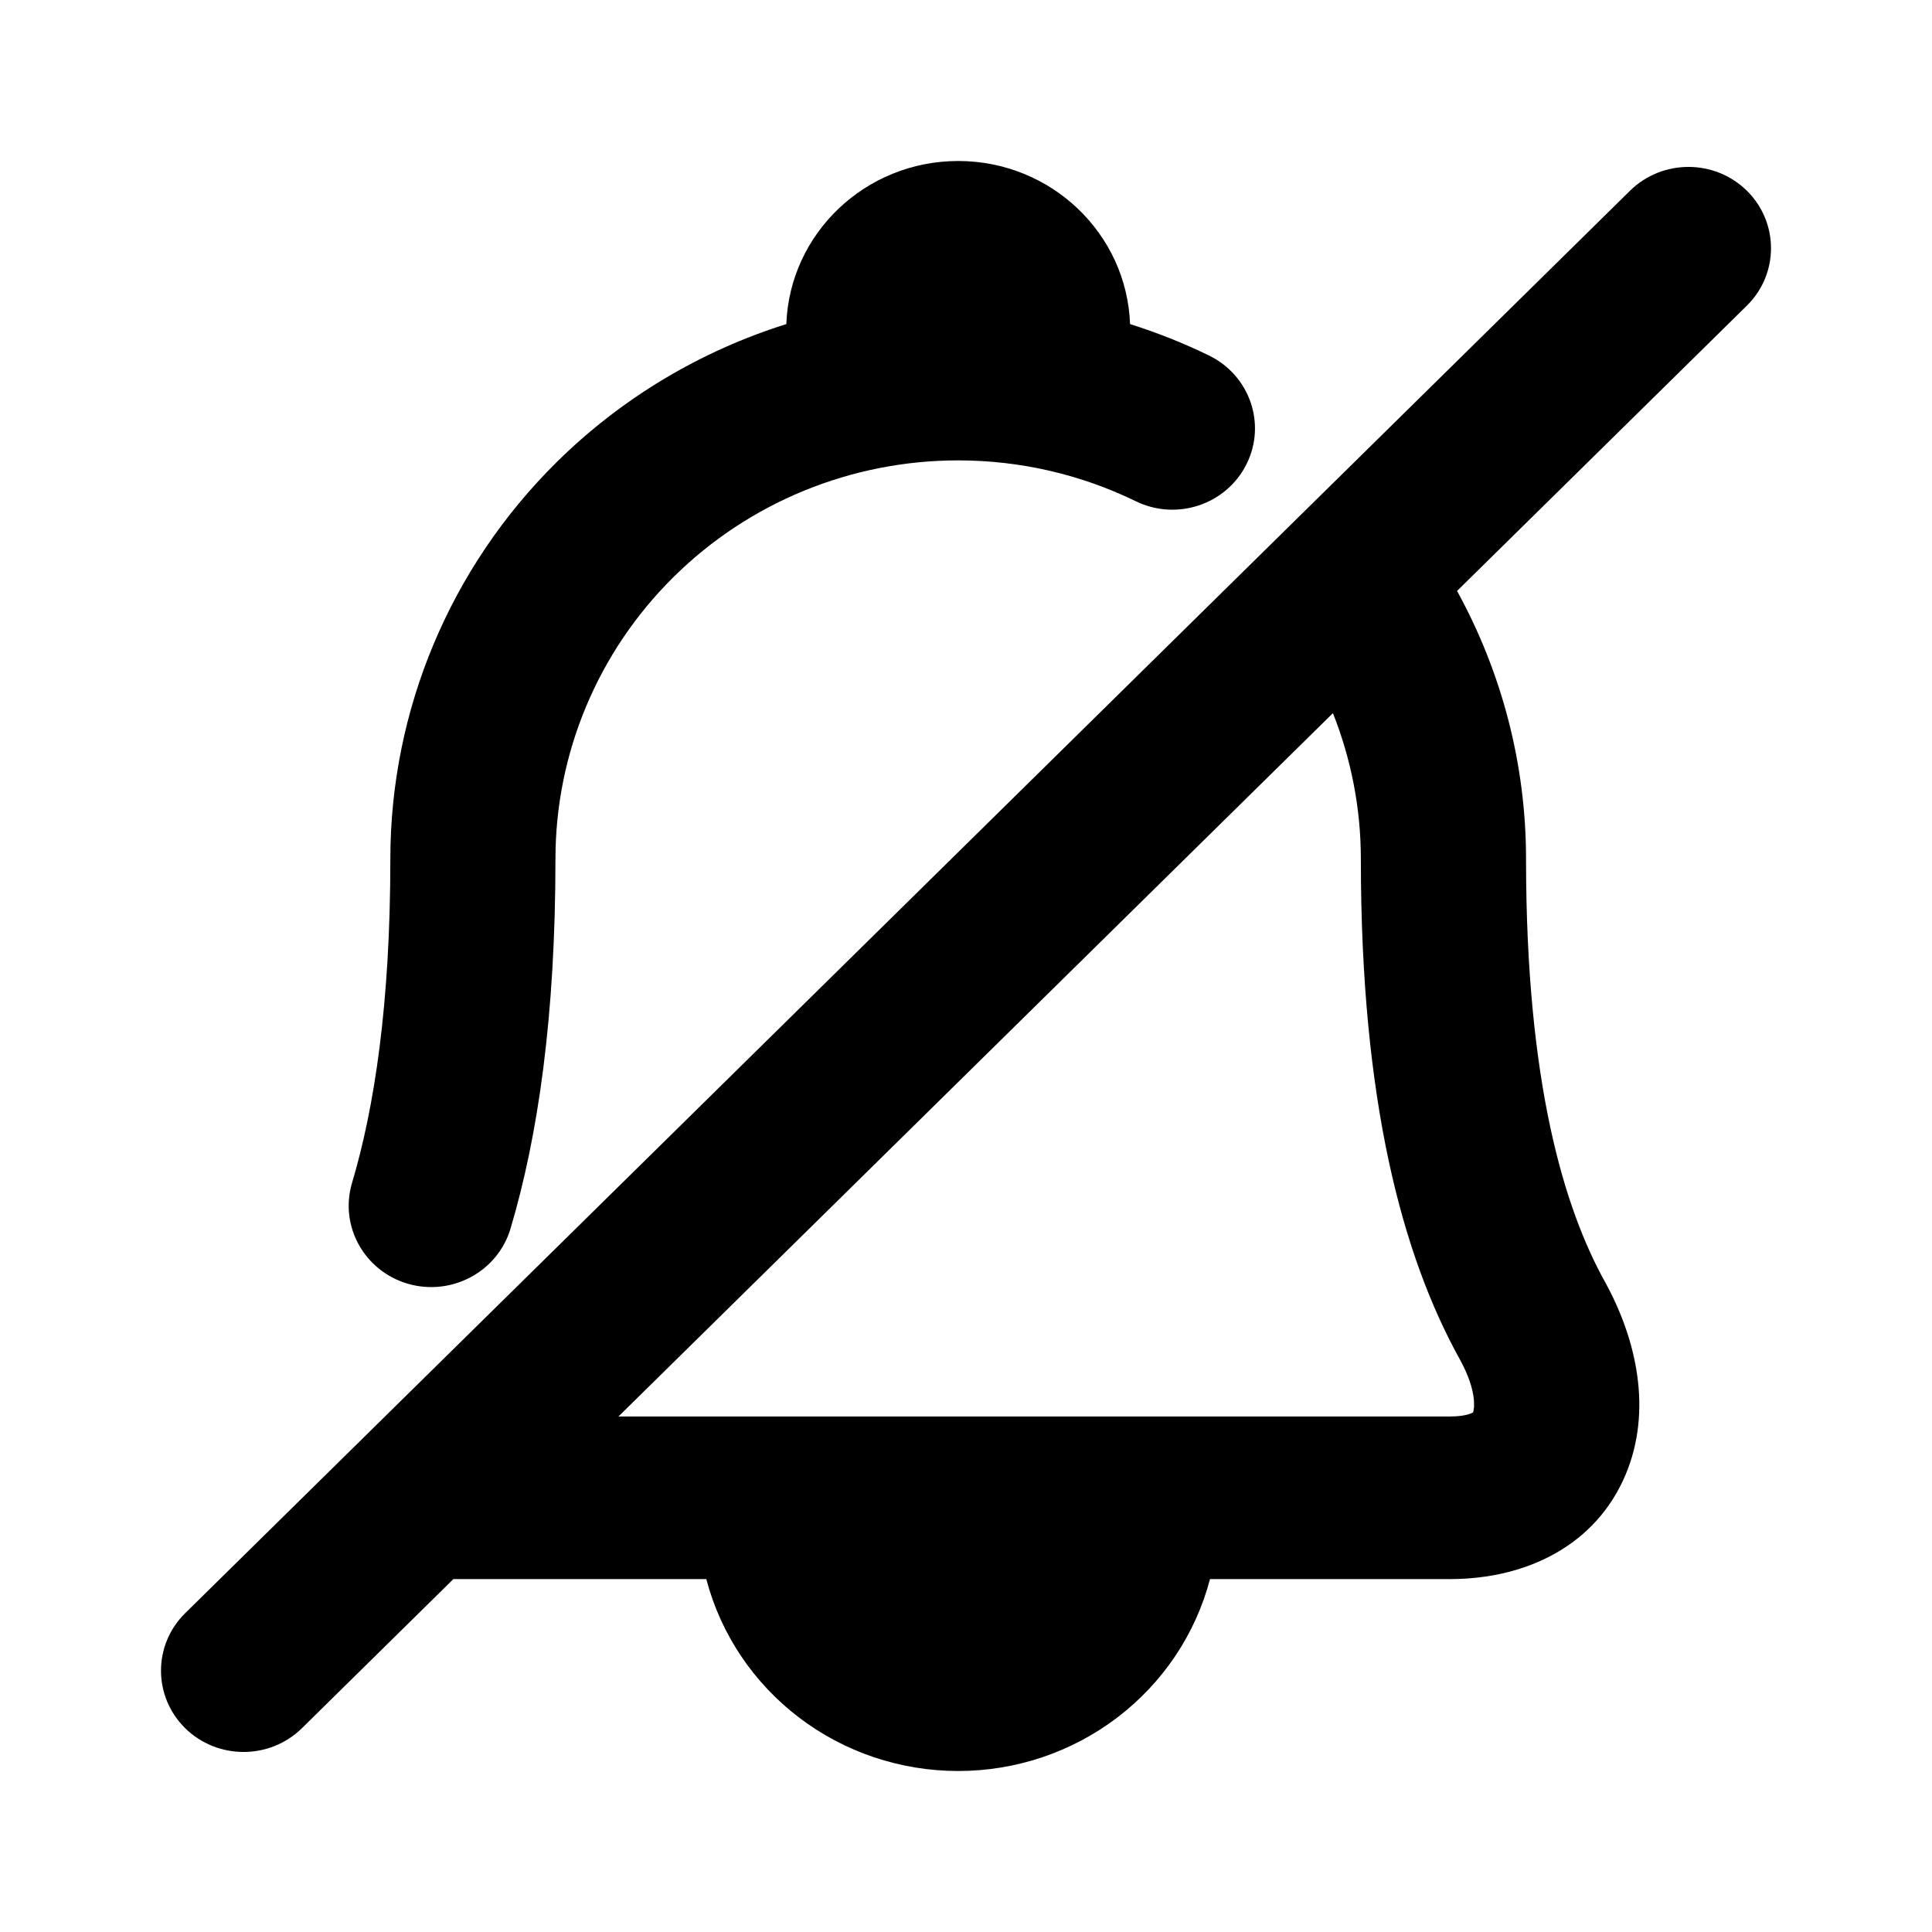
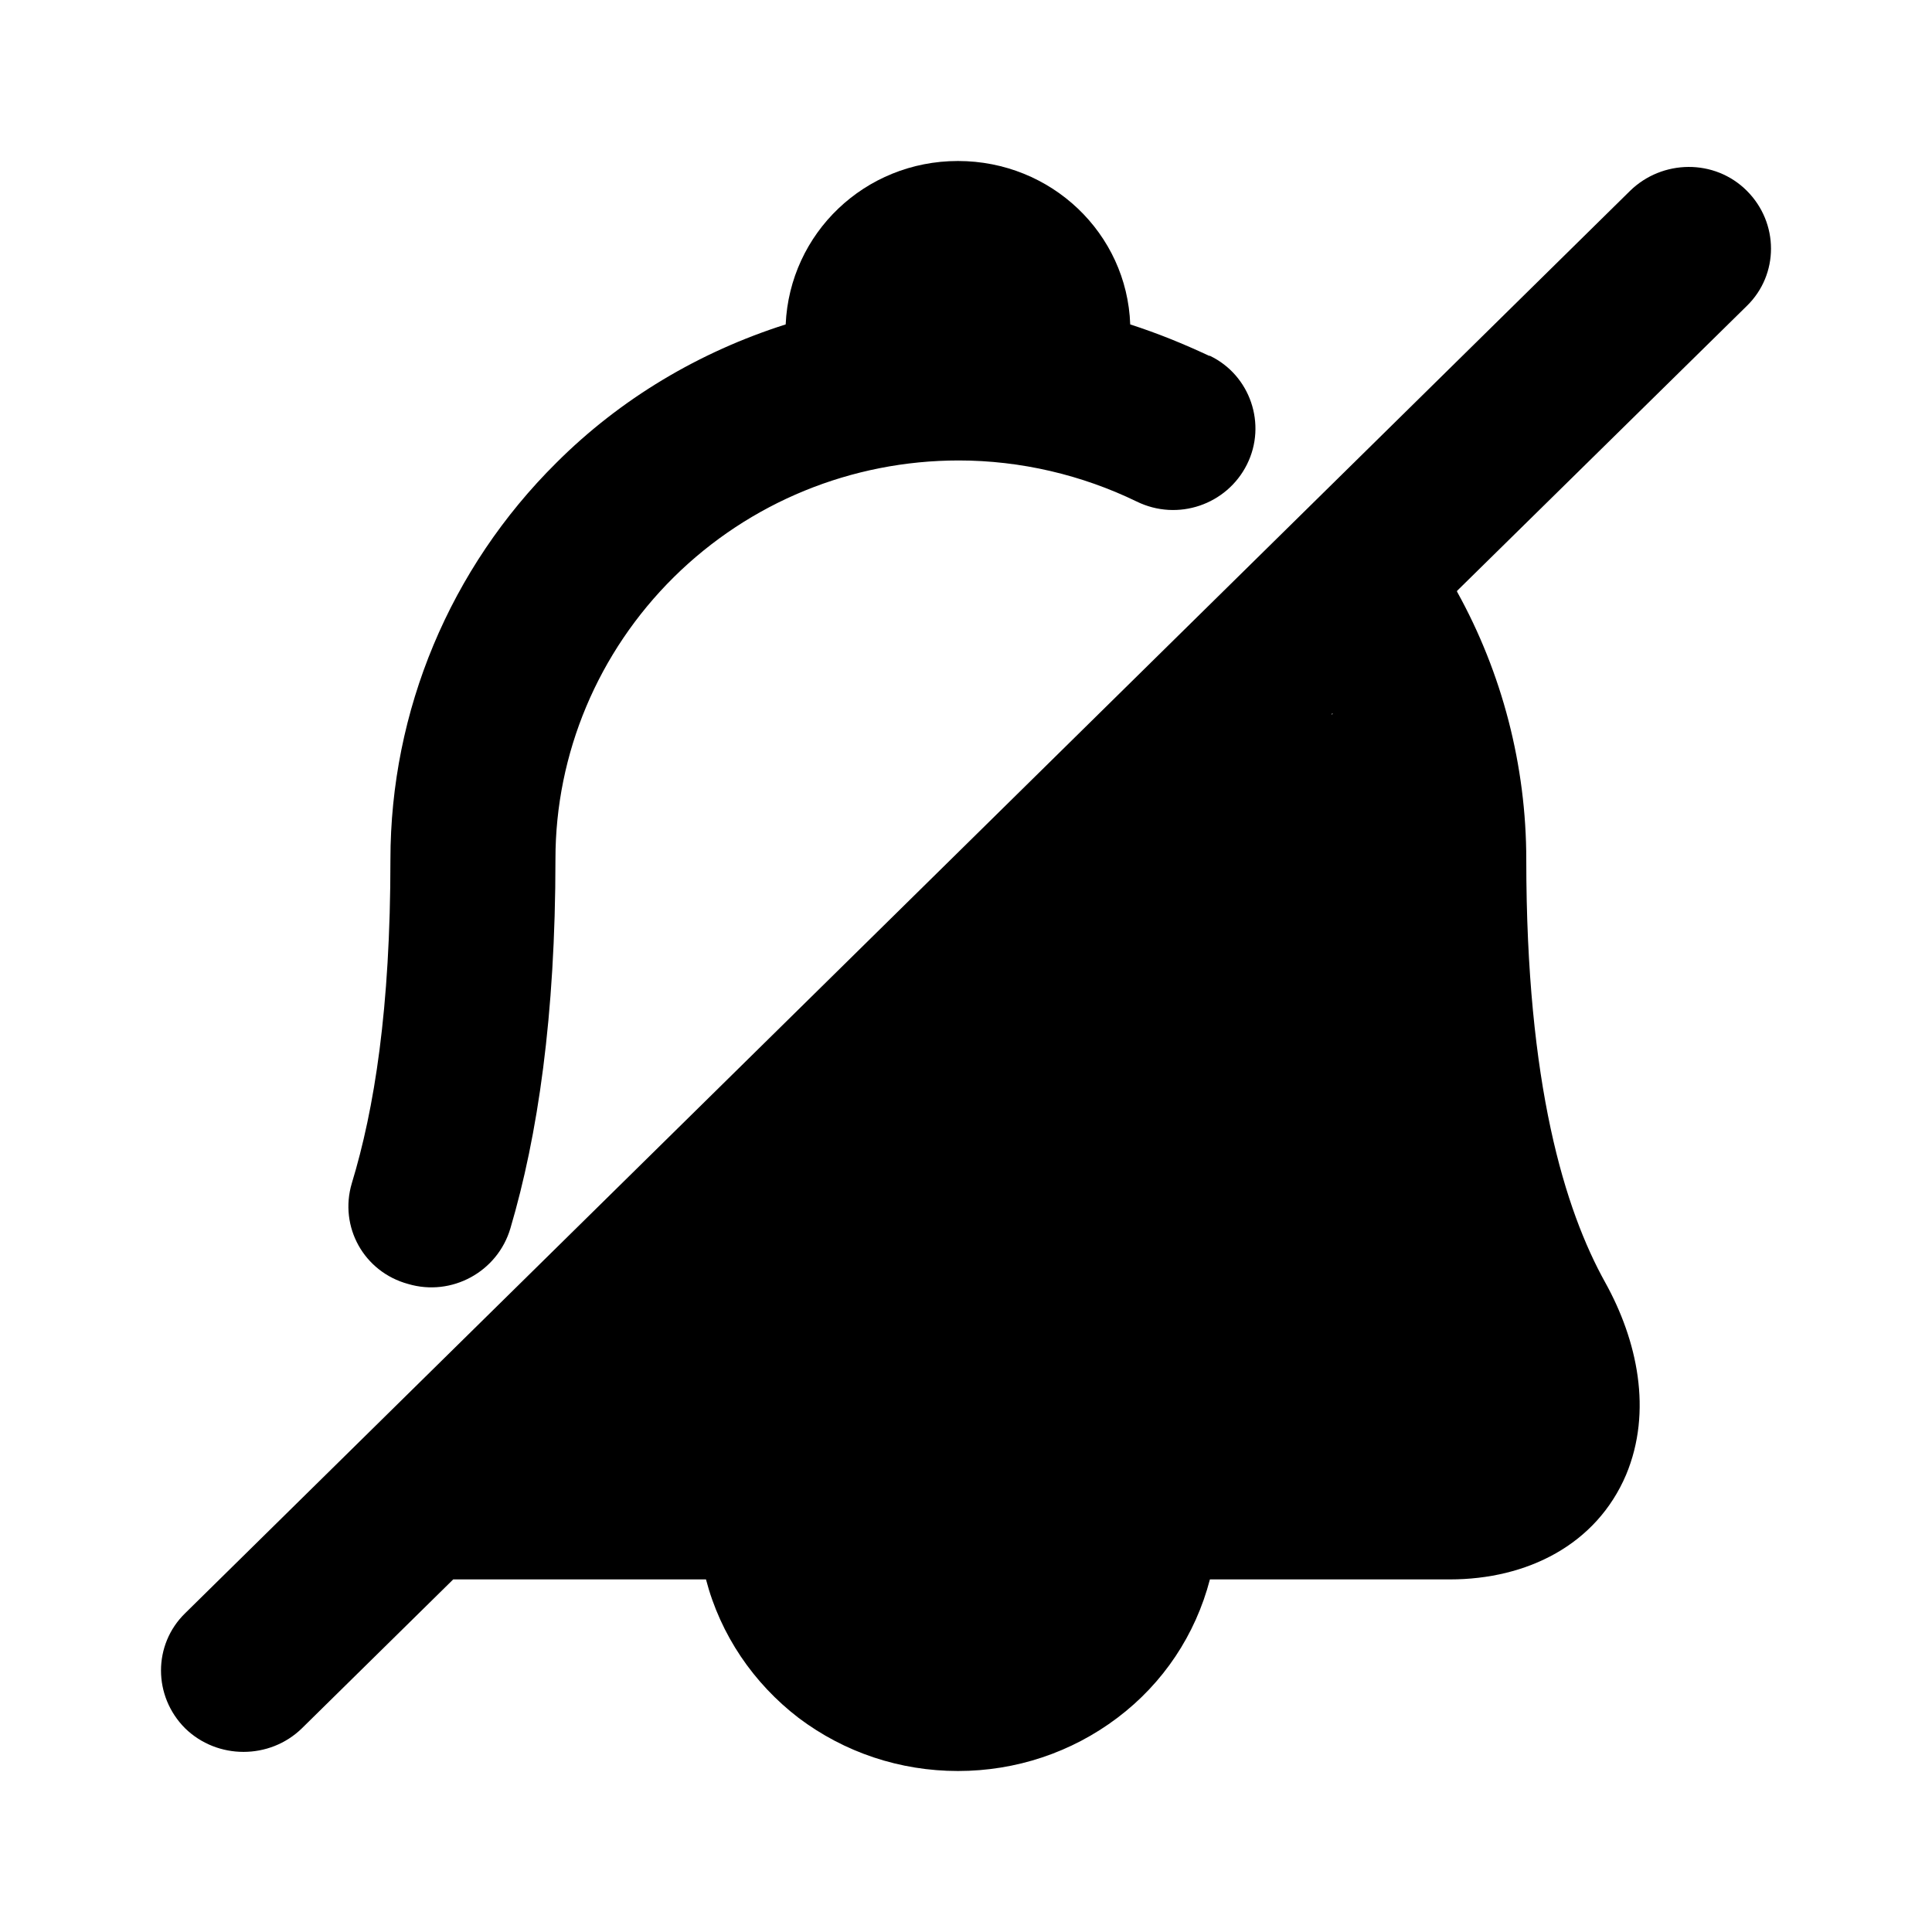
<svg xmlns="http://www.w3.org/2000/svg" viewBox="0 0 24 24">
-   <path d="M15.018 4.416C14.702 4.262 14.374 4.132 14.038 4.026C13.997 2.901 13.057 2 11.903 2C10.749 2 9.809 2.901 9.768 4.026C8.7 4.361 7.719 4.946 6.913 5.743C5.591 7.051 4.849 8.823 4.849 10.671C4.849 12.481 4.649 13.768 4.373 14.695C4.214 15.23 4.526 15.791 5.069 15.948C5.613 16.104 6.183 15.797 6.342 15.262C6.685 14.108 6.9 12.621 6.9 10.671C6.9 9.356 7.428 8.096 8.367 7.168C9.305 6.239 10.577 5.719 11.903 5.719C12.675 5.719 13.429 5.895 14.11 6.227C14.617 6.474 15.232 6.269 15.483 5.769C15.735 5.269 15.526 4.663 15.018 4.416Z" />
-   <path fill-rule="evenodd" clip-rule="evenodd" d="M18.1 7.341L21.7 3.797C22.1 3.403 22.1 2.764 21.7 2.369C21.299 1.975 20.65 1.975 20.249 2.369L2.3 20.04C1.9 20.434 1.9 21.073 2.3 21.468C2.701 21.862 3.35 21.862 3.751 21.468L5.632 19.616H8.774L8.775 19.62C8.955 20.302 9.36 20.905 9.926 21.336C10.492 21.767 11.187 22 11.903 22C12.618 22 13.313 21.767 13.879 21.336C14.445 20.905 14.85 20.302 15.03 19.62L15.032 19.616H18.011C18.972 19.616 19.831 19.19 20.197 18.311C20.526 17.52 20.333 16.639 19.935 15.919C19.438 15.021 18.957 13.474 18.957 10.671C18.957 9.497 18.657 8.354 18.1 7.341ZM16.558 8.859L7.683 17.596H18.011C18.198 17.596 18.277 17.558 18.294 17.548L18.299 17.546C18.31 17.517 18.361 17.296 18.133 16.884C17.422 15.598 16.905 13.688 16.905 10.671C16.905 10.044 16.785 9.43 16.558 8.859Z" />
+   <path d="m15.02,4.42c-.32-.15-.64-.28-.98-.39-.04-1.13-.98-2.03-2.14-2.03s-2.09.9-2.14,2.03c-1.07.34-2.05.92-2.85,1.72-1.32,1.31-2.06,3.08-2.06,4.93s-.2,3.1-.48,4.02c-.16.54.15,1.1.7,1.25.54.16,1.11-.15,1.27-.69.34-1.15.56-2.64.56-4.59,0-1.31.53-2.57,1.47-3.5.94-.93,2.21-1.45,3.54-1.45.77,0,1.53.18,2.21.51.51.25,1.12.04,1.37-.46.25-.5.04-1.11-.46-1.35Z" />
+   <path d="m18.1,7.34l3.6-3.54c.4-.39.4-1.03,0-1.43s-1.05-.39-1.45,0L2.3,20.04c-.4.39-.4,1.03,0,1.43.4.39,1.05.39,1.45,0l1.88-1.85h3.14c.18.69.59,1.29,1.15,1.72.57.43,1.26.66,1.98.66s1.41-.23,1.98-.66c.57-.43.97-1.03,1.15-1.72h0s2.98,0,2.98,0c.96,0,1.82-.43,2.19-1.3.33-.79.14-1.67-.26-2.39-.5-.9-.98-2.45-.98-5.25,0-1.17-.3-2.32-.86-3.33Zm-1.54,1.52l-8.88,8.74h10.33c.19,0,.27-.04.28-.05h0s.06-.25-.17-.66c-.71-1.29-1.23-3.2-1.23-6.21,0-.63-.12-1.24-.35-1.81Z" />
</svg>
